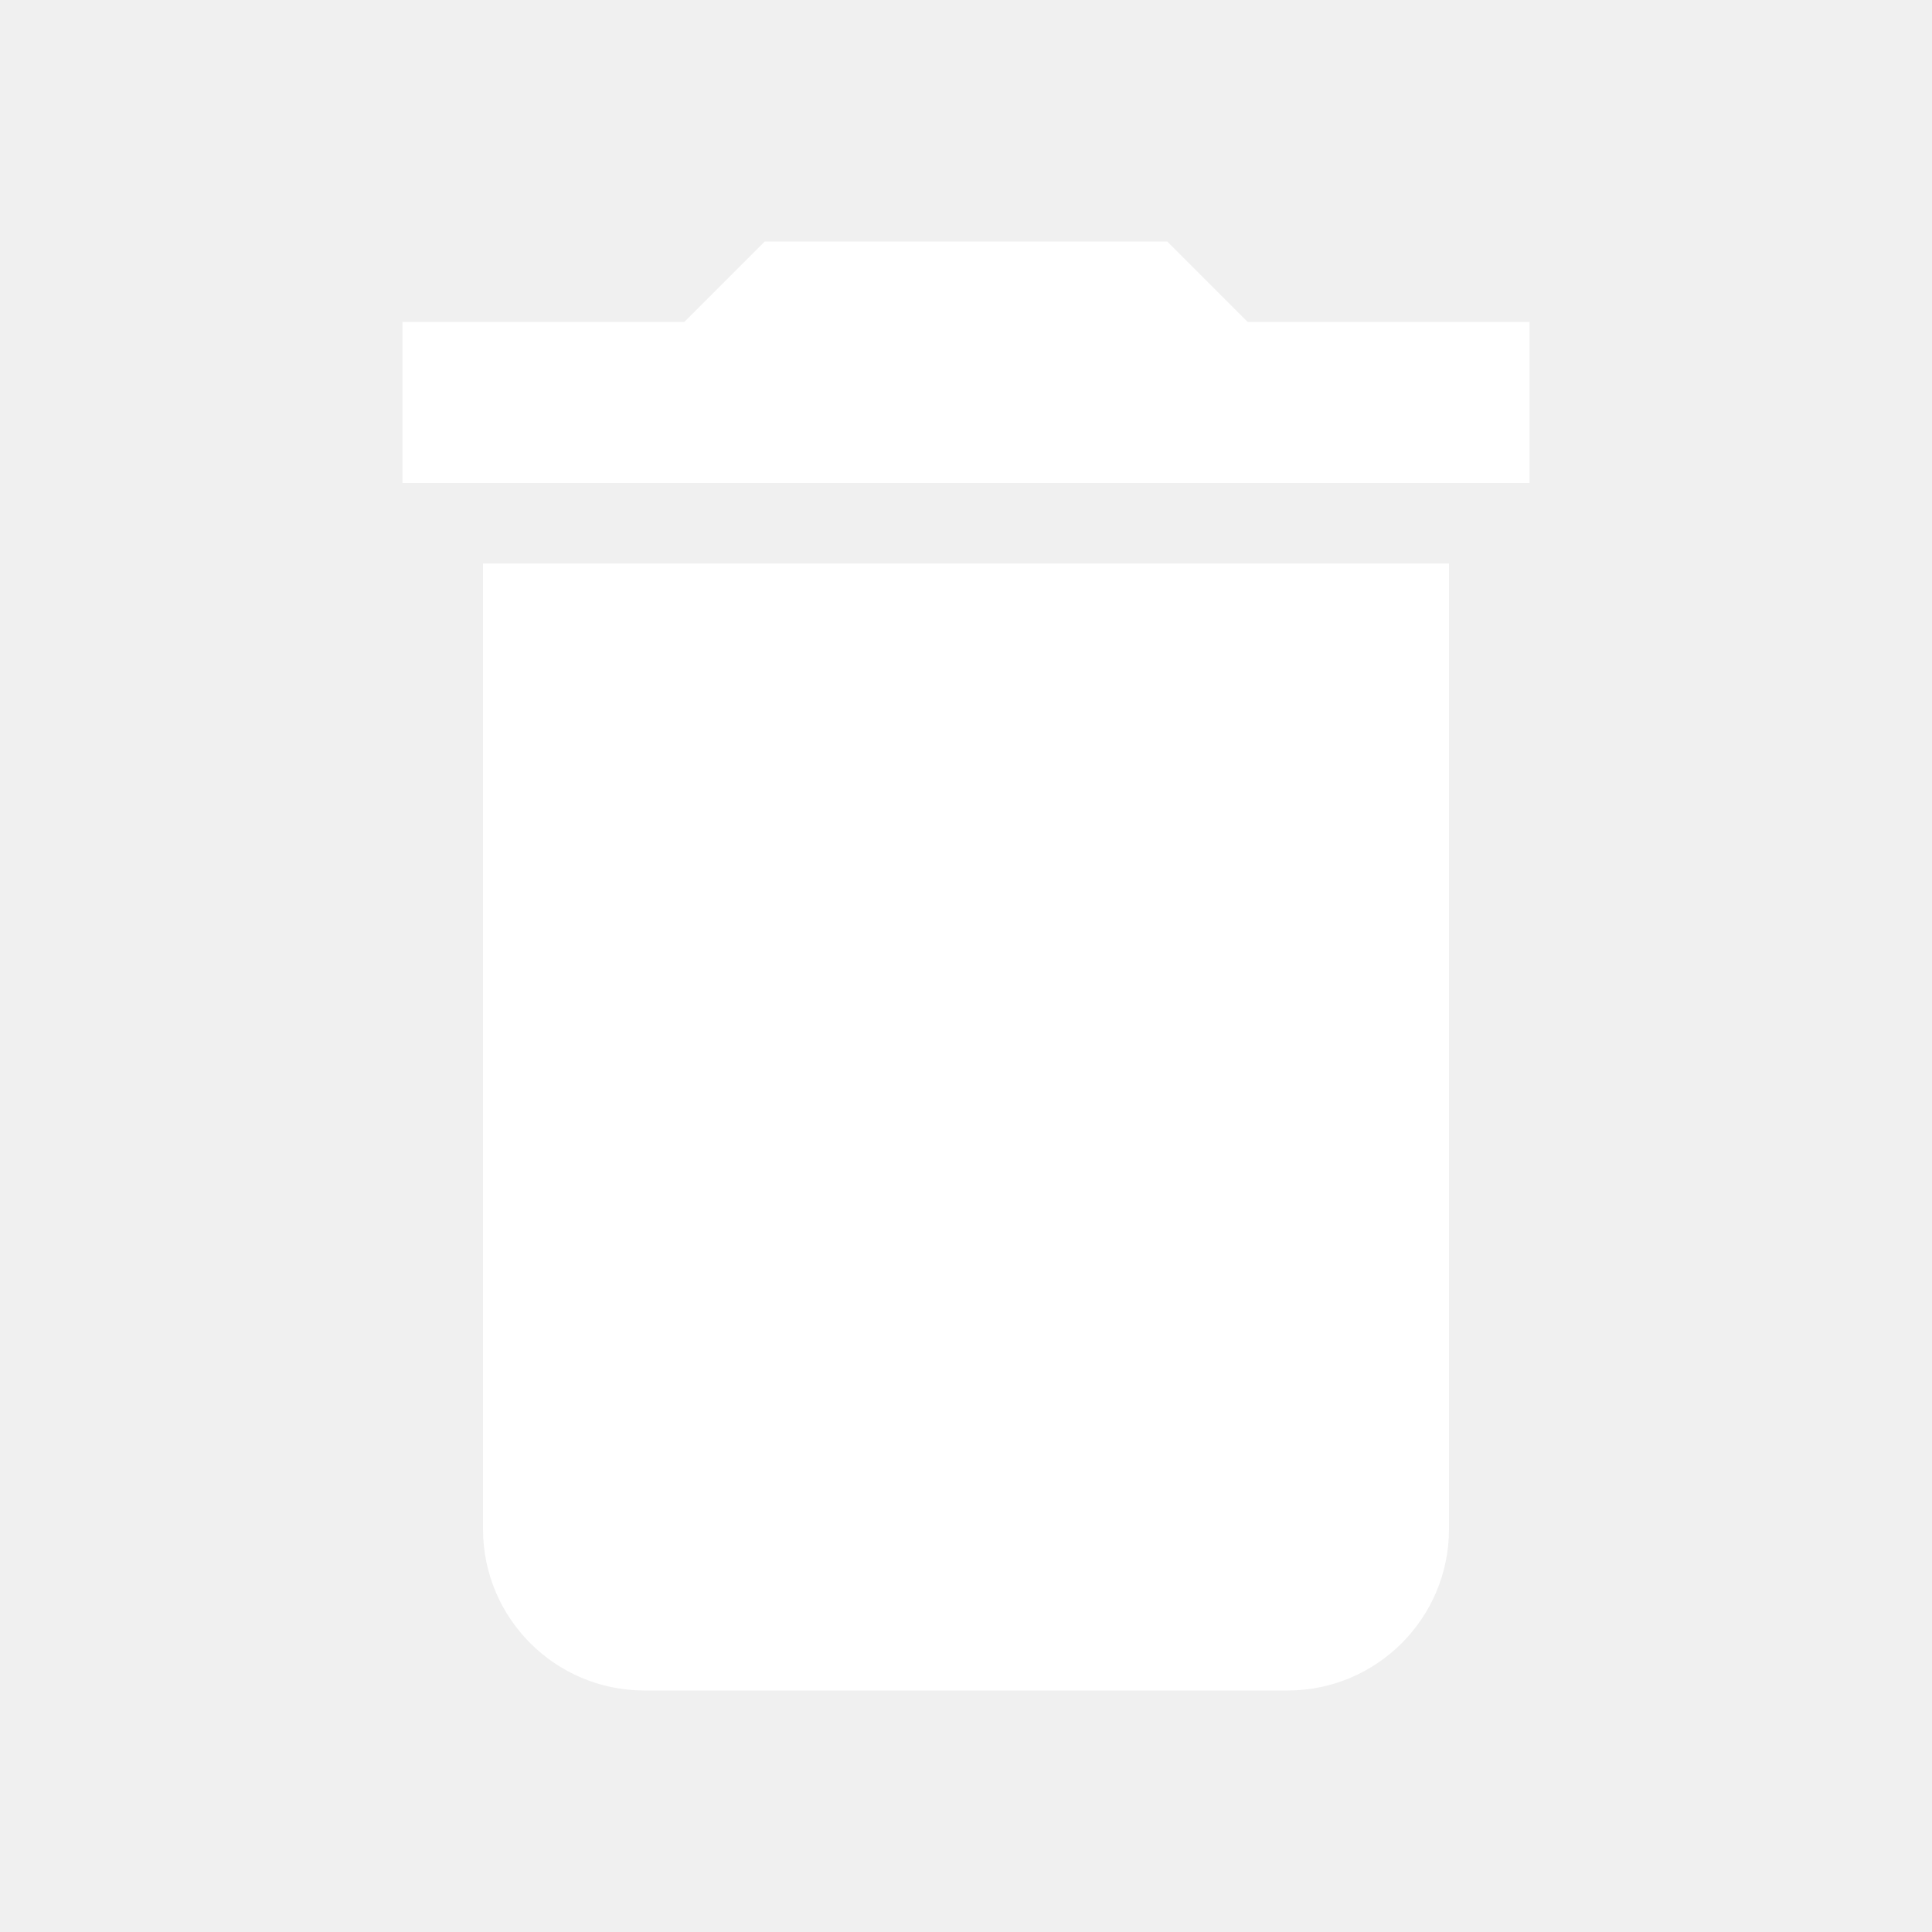
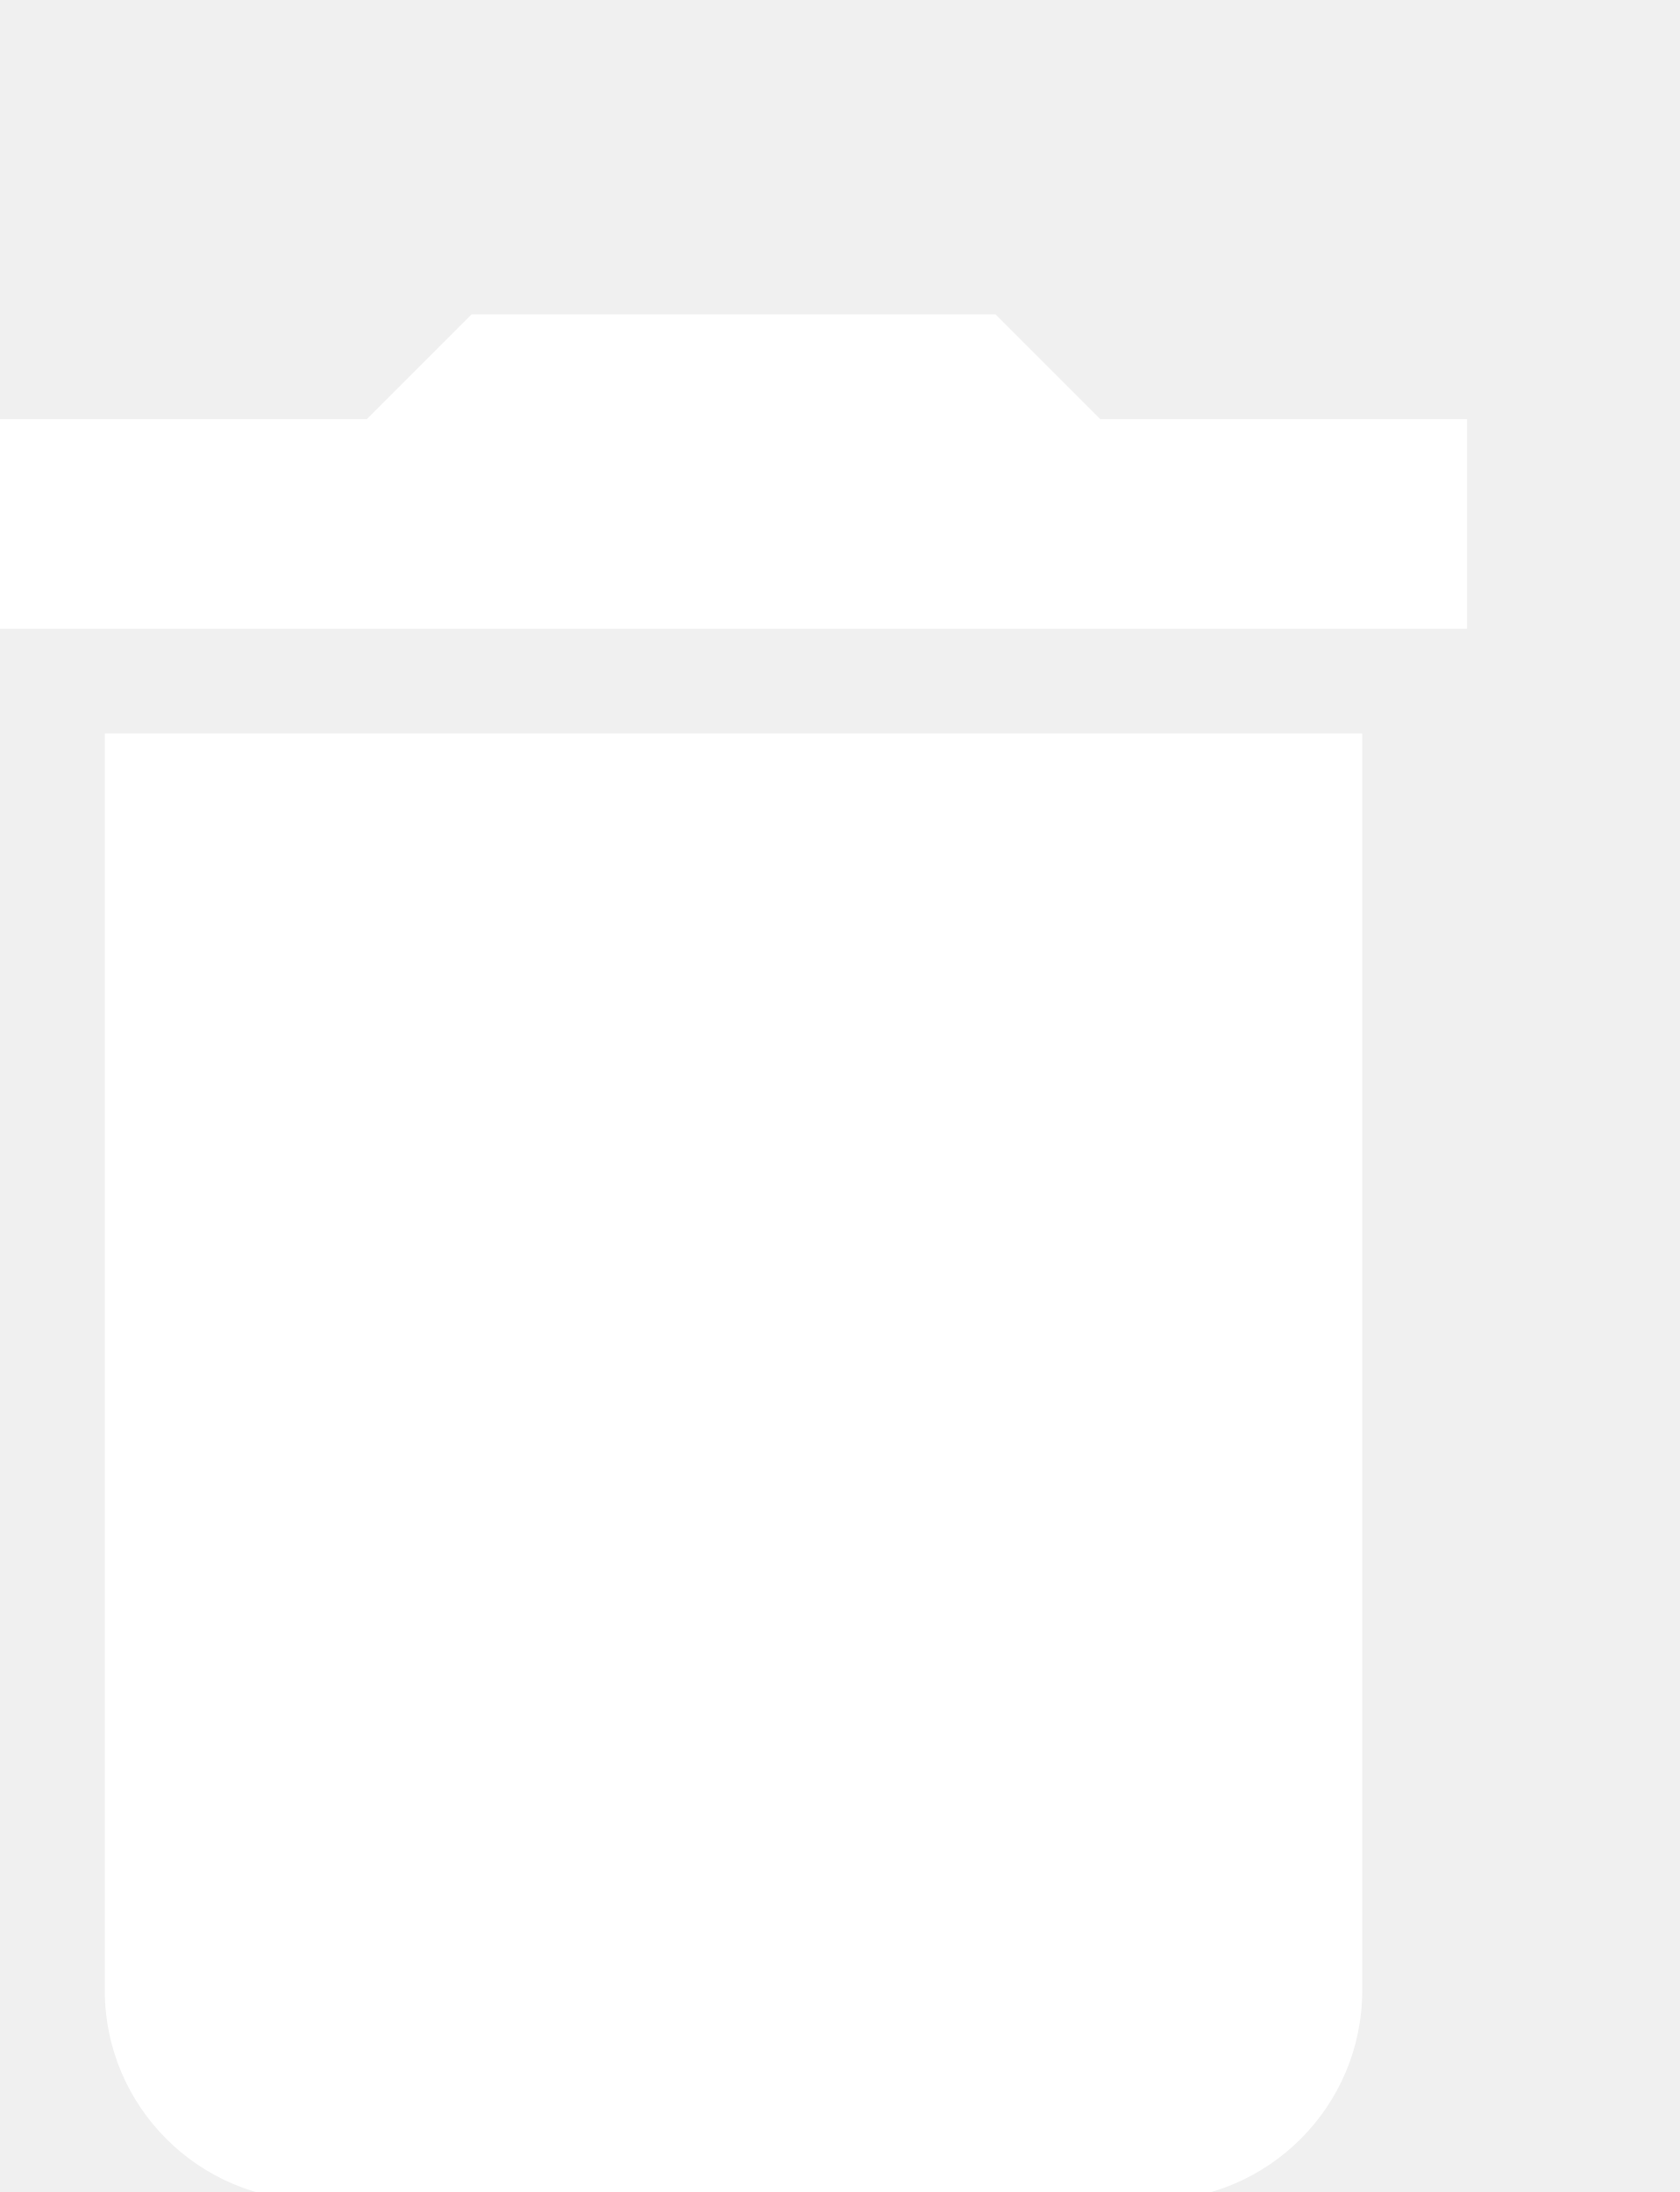
- <svg xmlns="http://www.w3.org/2000/svg" width="25" height="25" viewBox="0 0 24 24">
+ <svg xmlns="http://www.w3.org/2000/svg" width="16.025" height="20.919" viewBox="5 0 16.025 20.919">
  <defs>
    <style>.a{fill:#ffffff;}.b{fill:none;}</style>
  </defs>
  <path class="a" d="M6,19a2.006,2.006,0,0,0,2,2h8a2.006,2.006,0,0,0,2-2V7H6ZM19,4H15.5l-1-1h-5l-1,1H5V6H19Z" />
  <path class="b" d="M0,0H24V24H0Z" />
</svg>
